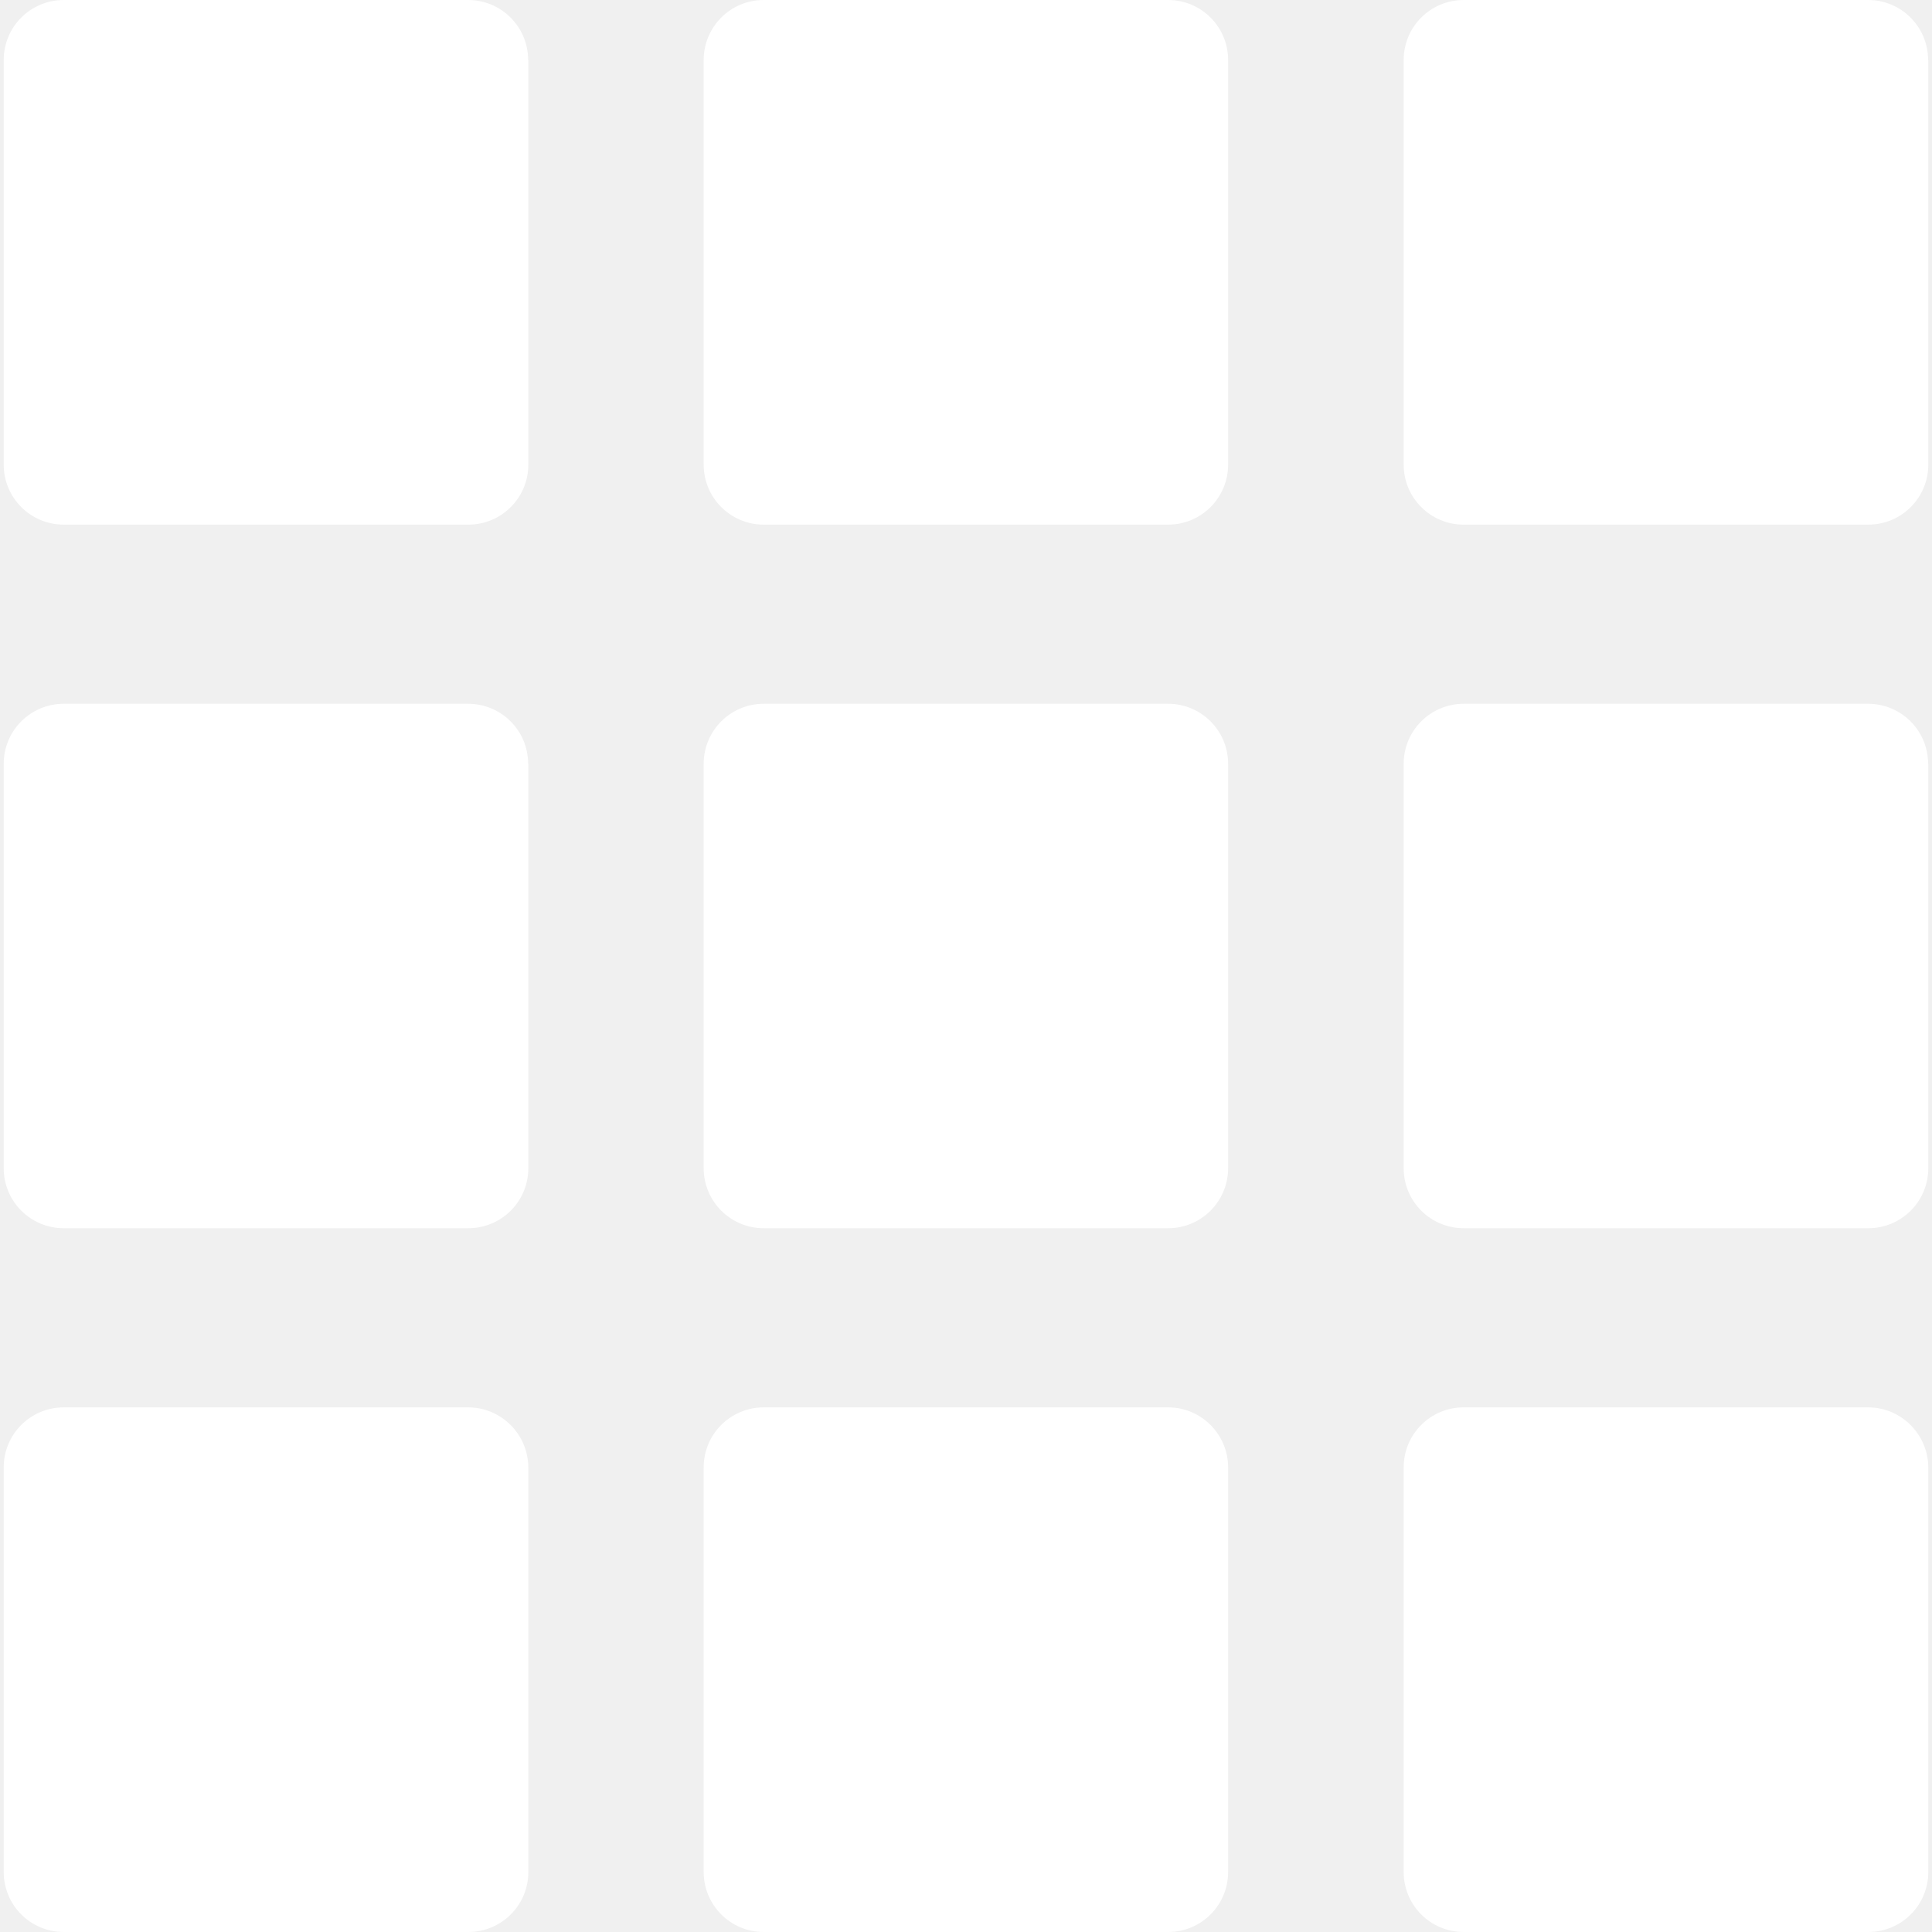
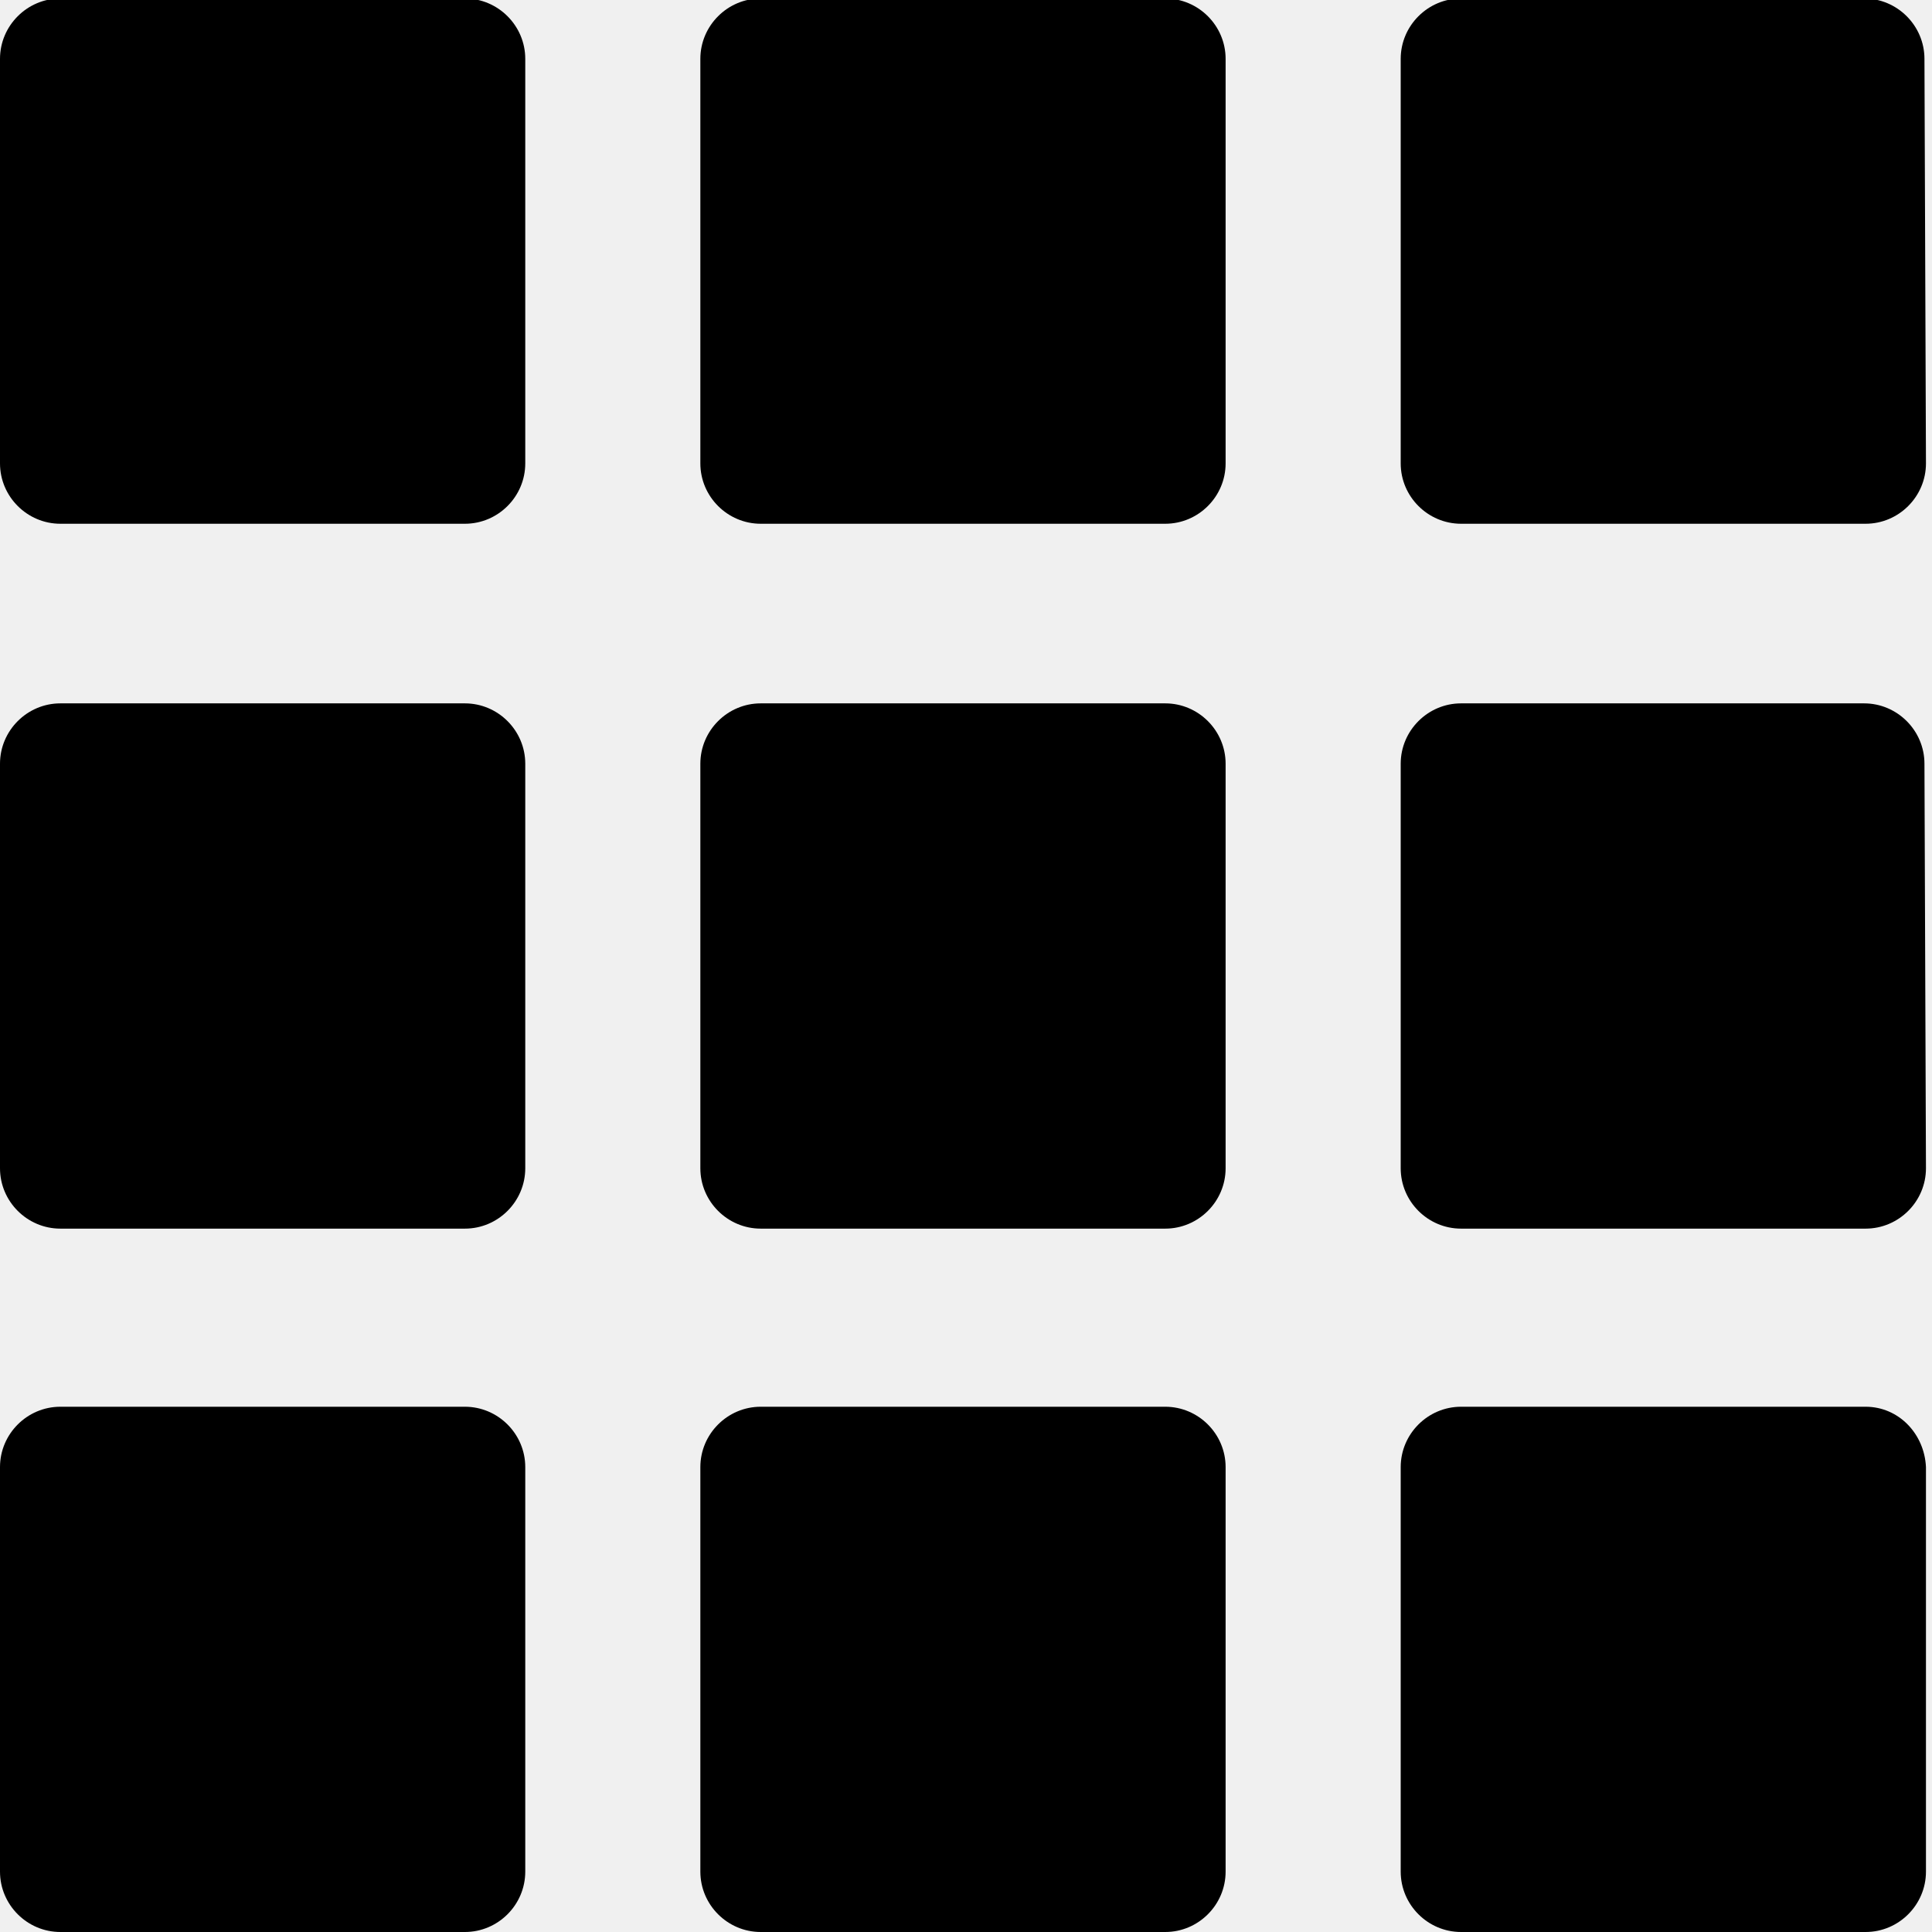
- <svg xmlns="http://www.w3.org/2000/svg" version="1.1" id="Capa_1" x="0px" y="0px" width="965.199px" height="965.199px" viewBox="0 0 965.199 965.199" style="enable-background:new 0 0 965.199 965.199;" xml:space="preserve">
-   <g>
-     <path d="M263.85,30c0-16.6-13.4-30-30-30h-202c-16.6,0-30,13.4-30,30v202.1c0,16.6,13.4,30,30,30h202.1c16.6,0,30-13.4,30-30V30         H263.85z" fill="white" />
-     <path d="M613.55,30c0-16.6-13.4-30-30-30h-202c-16.6,0-30,13.4-30,30v202.1c0,16.6,13.4,30,30,30h202c16.6,0,30-13.4,30-30V30z" fill="white" />
-     <path d="M963.25,30c0-16.6-13.4-30-30-30h-202c-16.601,0-30,13.4-30,30v202.1c0,16.6,13.399,30,30,30h202.1c16.601,0,30-13.4,30-30         V30H963.25z" fill="white" />
-     <path d="M263.85,381.6c0-16.6-13.4-30-30-30h-202c-16.6,0-30,13.4-30,30v202c0,16.6,13.4,30,30,30h202.1c16.6,0,30-13.4,30-30v-202         H263.85z" fill="white" />
-     <path d="M613.55,381.6c0-16.6-13.4-30-30-30h-202c-16.6,0-30,13.4-30,30v202c0,16.6,13.4,30,30,30h202c16.6,0,30-13.4,30-30V381.6z         " fill="white" />
-     <path d="M963.25,381.6c0-16.6-13.4-30-30-30h-202c-16.601,0-30,13.4-30,30v202c0,16.6,13.399,30,30,30h202.1         c16.601,0,30-13.4,30-30v-202H963.25z" fill="white" />
-     <path d="M233.85,703.1h-202c-16.6,0-30,13.4-30,30v202.1c0,16.602,13.4,30,30,30h202.1c16.6,0,30-13.398,30-30V733.1         C263.85,716.6,250.45,703.1,233.85,703.1z" fill="white" />
-     <path d="M583.55,703.1h-202c-16.6,0-30,13.4-30,30v202.1c0,16.602,13.4,30,30,30h202c16.6,0,30-13.398,30-30V733.1         C613.55,716.6,600.149,703.1,583.55,703.1z" fill="white" />
-     <path d="M933.25,703.1h-202c-16.601,0-30,13.4-30,30v202.1c0,16.602,13.399,30,30,30h202.1c16.601,0,30-13.398,30-30V733.1         C963.25,716.6,949.85,703.1,933.25,703.1z" fill="white" />
+ <svg xmlns="http://www.w3.org/2000/svg" version="1.1" id="Layer_1" x="0px" y="0px" viewBox="0 0 128 128" style="enable-background:new 0 0 128 128;" xml:space="preserve">
+   <g id="XMLID_11_">
+     <path id="XMLID_9_" d="M34.8,3.9c0-2.2-1.8-4-4-4H4c-2.2,0-4,1.8-4,4v26.8c0,2.2,1.8,4,4,4h26.8c2.2,0,4-1.8,4-4L34.8,3.9L34.8,3.9         z" />
+     <path id="XMLID_8_" d="M81.2,3.9c0-2.2-1.8-4-4-4H50.4c-2.2,0-4,1.8-4,4v26.8c0,2.2,1.8,4,4,4h26.8c2.2,0,4-1.8,4-4V3.9z" />
+     <path id="XMLID_7_" d="M127.5,3.9c0-2.2-1.8-4-4-4H96.8c-2.2,0-4,1.8-4,4v26.8c0,2.2,1.8,4,4,4h26.8c2.2,0,4-1.8,4-4L127.5,3.9         L127.5,3.9z" />
+     <path id="XMLID_6_" d="M34.8,50.6c0-2.2-1.8-4-4-4H4c-2.2,0-4,1.8-4,4v26.8c0,2.2,1.8,4,4,4h26.8c2.2,0,4-1.8,4-4L34.8,50.6         L34.8,50.6L34.8,50.6z" />
+     <path id="XMLID_5_" d="M81.2,50.6c0-2.2-1.8-4-4-4H50.4c-2.2,0-4,1.8-4,4v26.8c0,2.2,1.8,4,4,4h26.8c2.2,0,4-1.8,4-4V50.6z" />
+     <path id="XMLID_4_" d="M127.5,50.6c0-2.2-1.8-4-4-4H96.8c-2.2,0-4,1.8-4,4v26.8c0,2.2,1.8,4,4,4h26.8c2.2,0,4-1.8,4-4L127.5,50.6         L127.5,50.6L127.5,50.6z" />
+     <path id="XMLID_3_" d="M30.8,93.2H4c-2.2,0-4,1.8-4,4V124c0,2.2,1.8,4,4,4h26.8c2.2,0,4-1.8,4-4V97.2C34.8,95,33,93.2,30.8,93.2z" />
+     <path id="XMLID_2_" d="M77.2,93.2H50.4c-2.2,0-4,1.8-4,4V124c0,2.2,1.8,4,4,4h26.8c2.2,0,4-1.8,4-4V97.2         C81.2,95,79.4,93.2,77.2,93.2z" />
+     <path id="XMLID_1_" d="M123.6,93.2H96.8c-2.2,0-4,1.8-4,4V124c0,2.2,1.8,4,4,4h26.8c2.2,0,4-1.8,4-4V97.2         C127.5,95,125.8,93.2,123.6,93.2z" />
  </g>
</svg>
